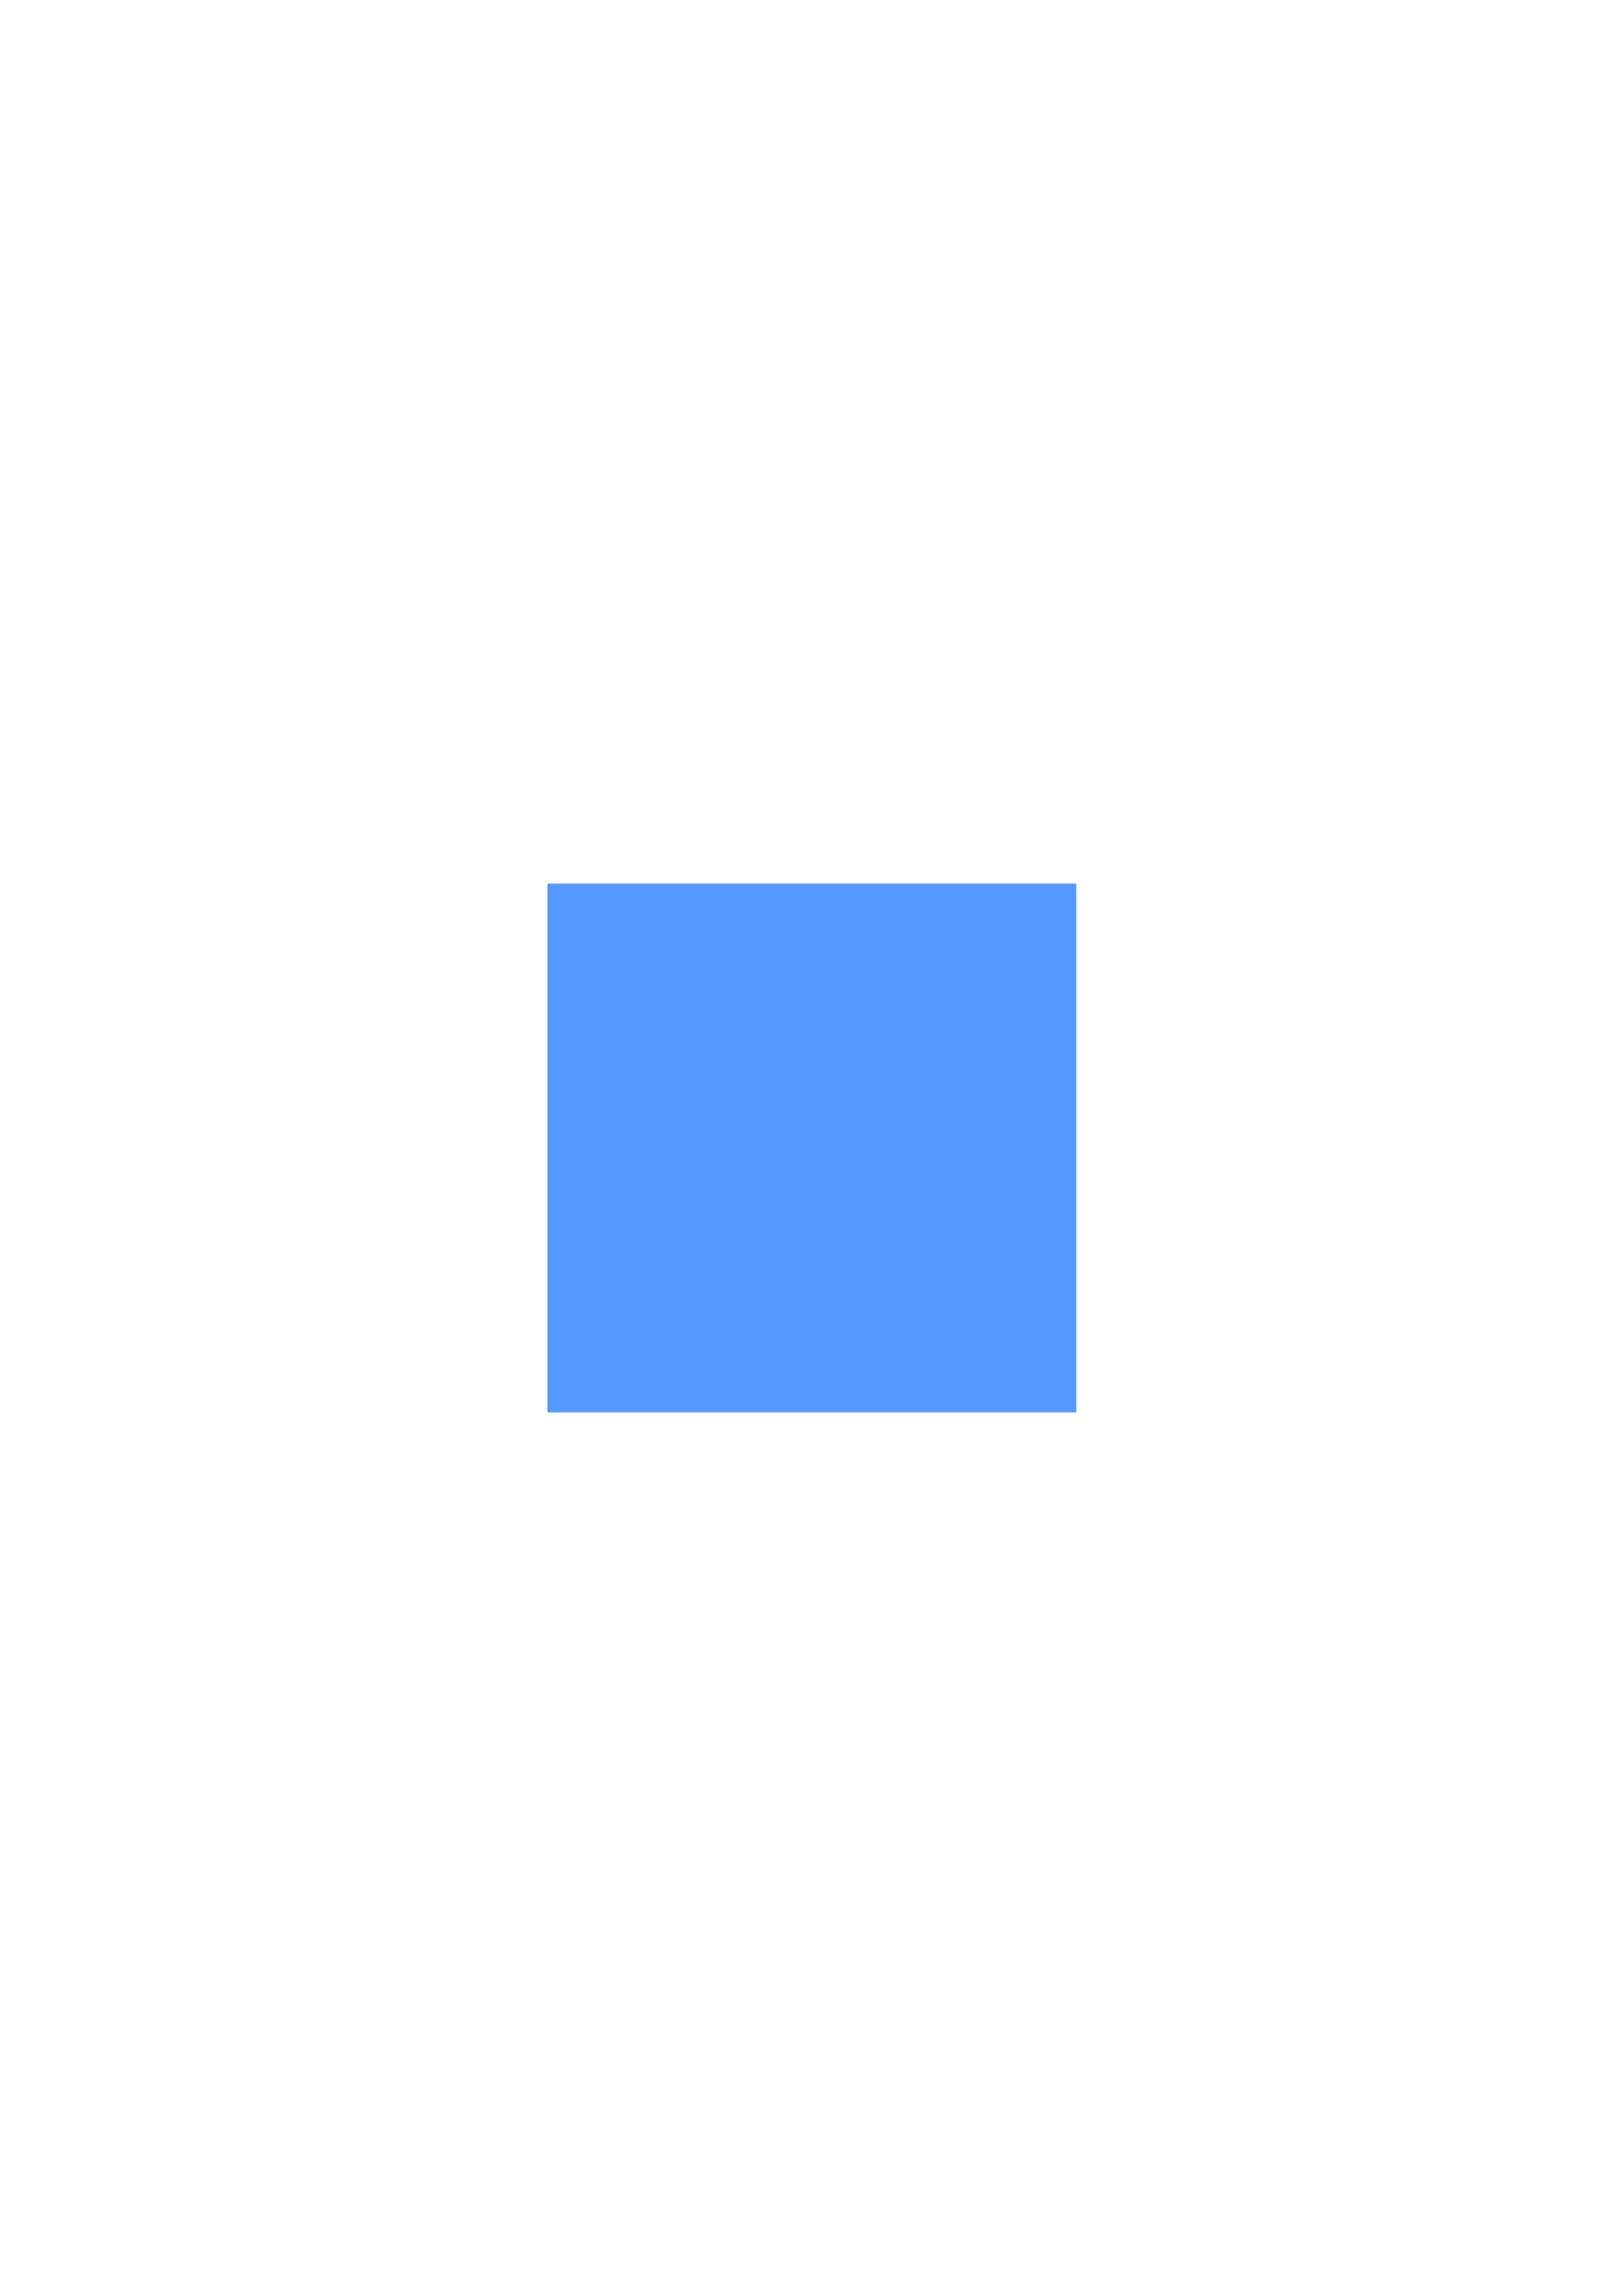
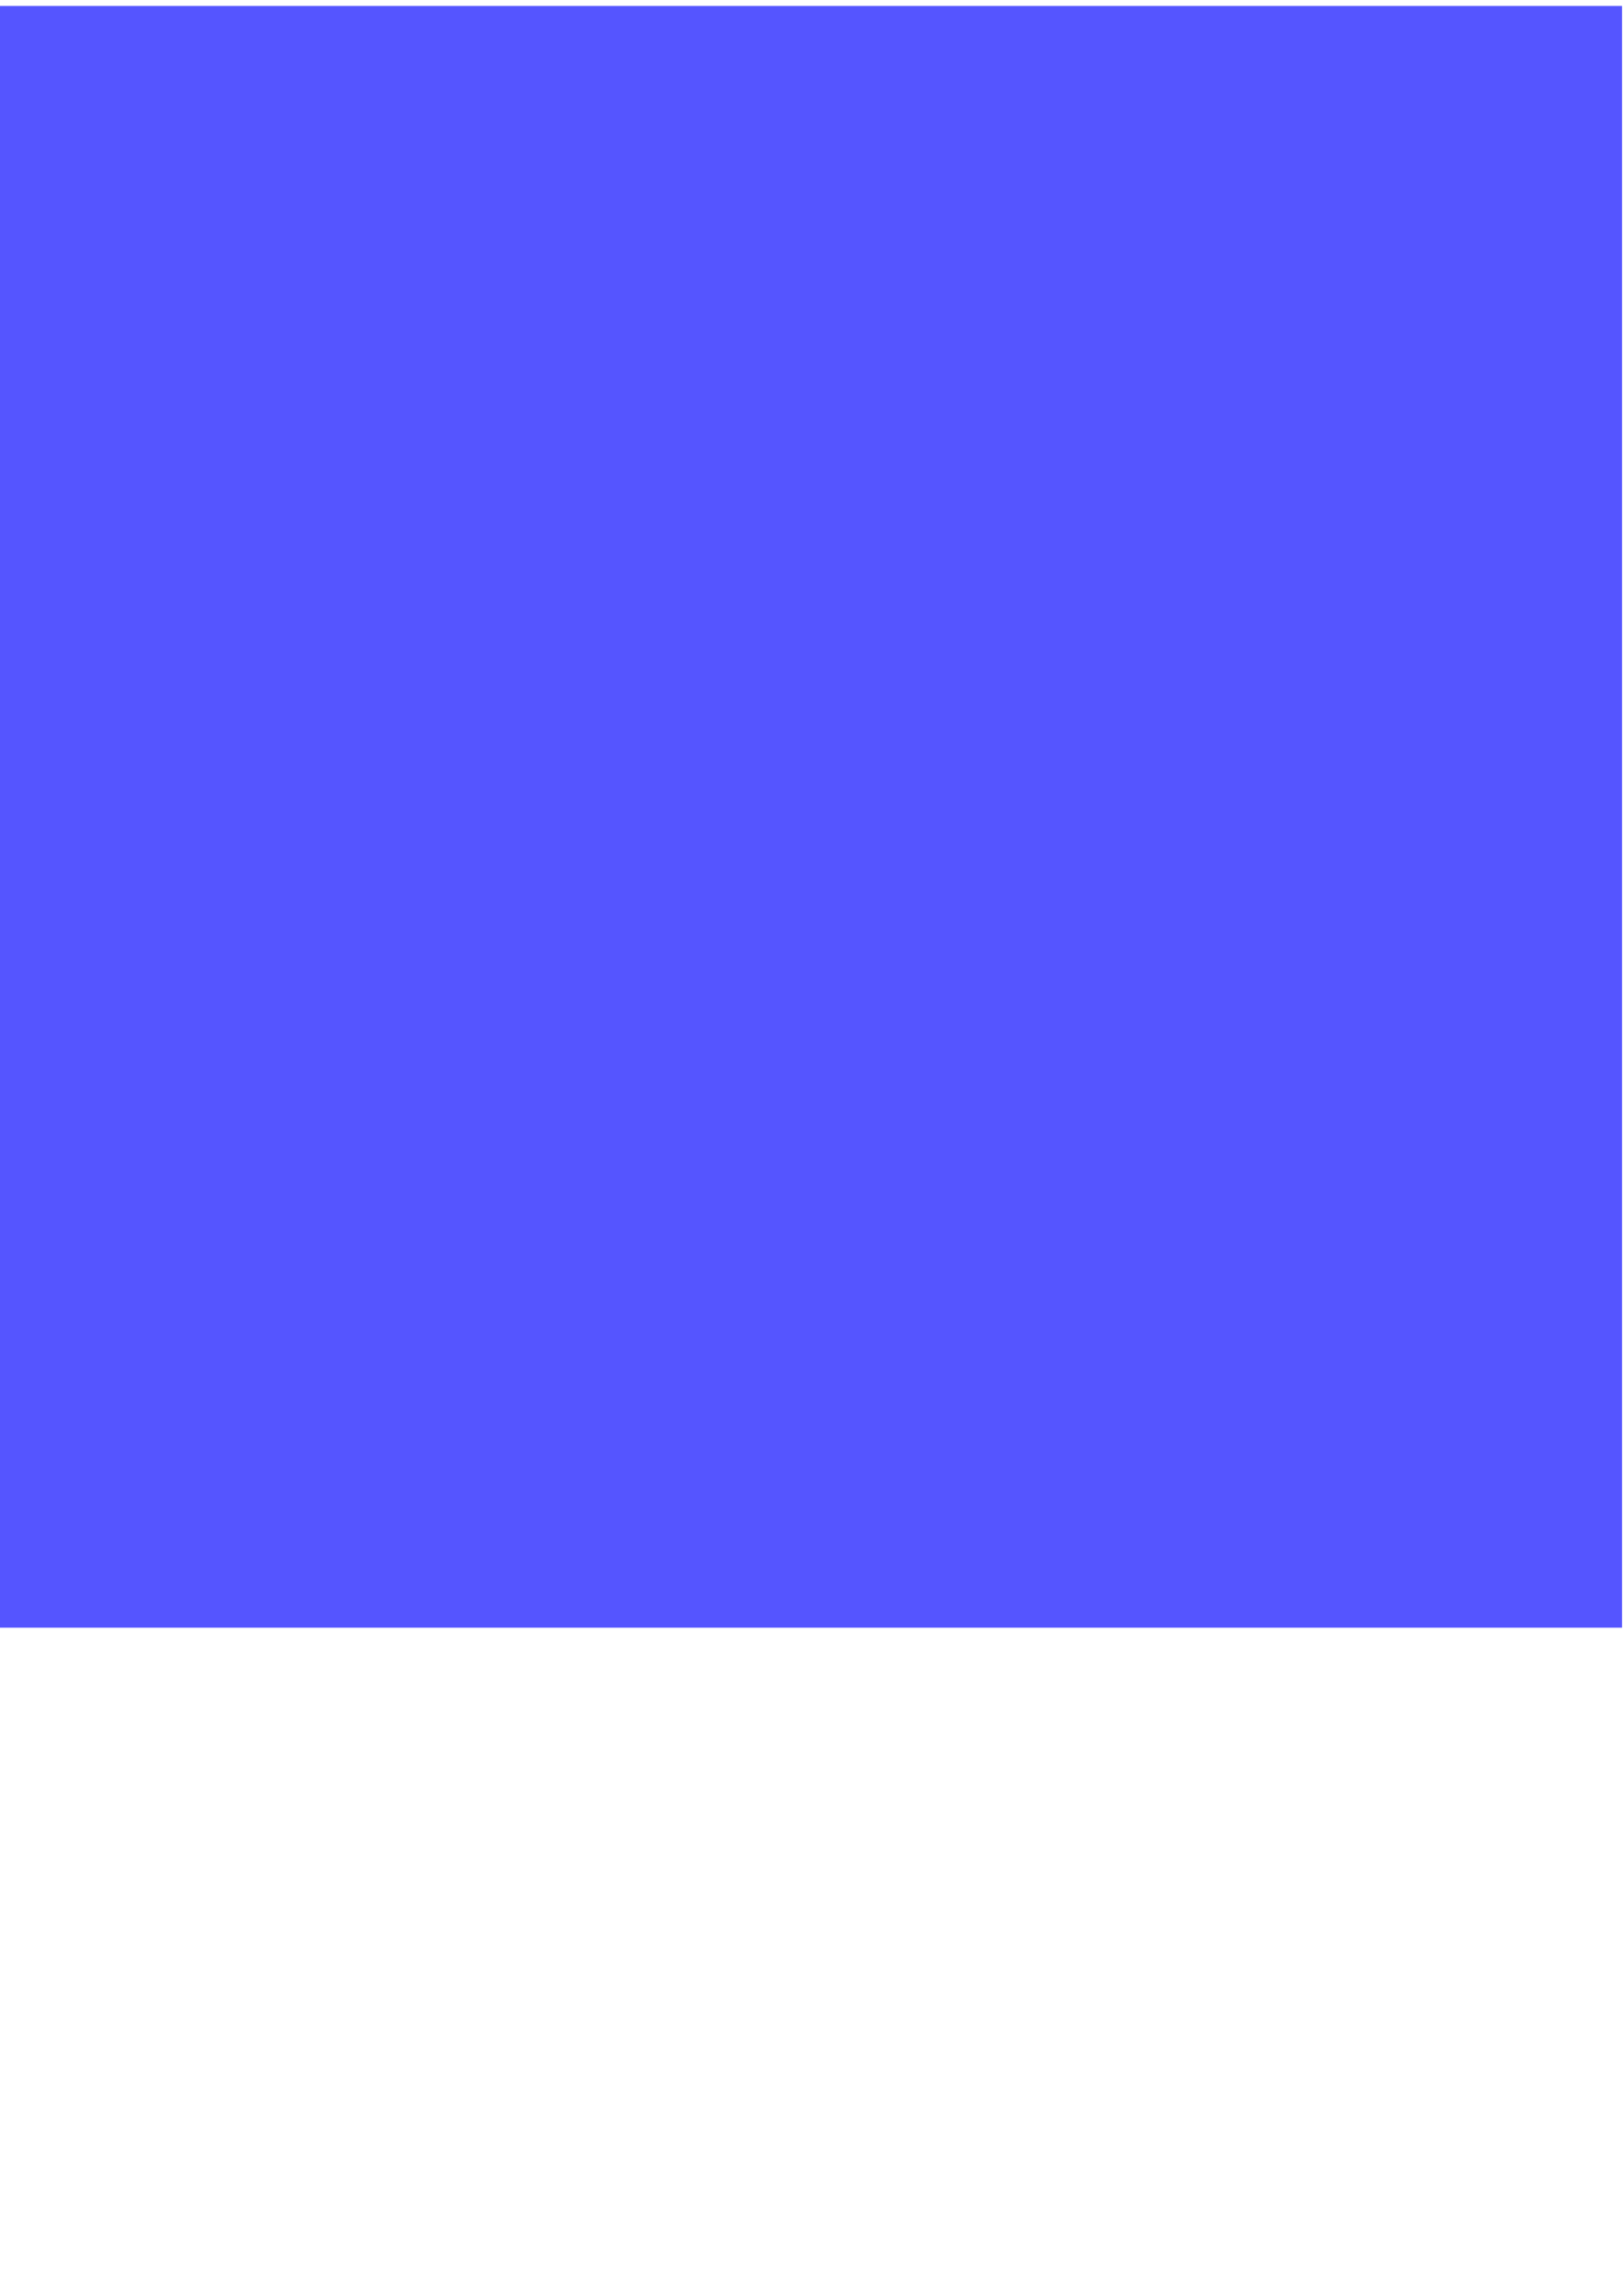
<svg xmlns="http://www.w3.org/2000/svg" width="210mm" height="297mm" viewBox="0 0 210 297" version="1.1" id="svg1">
  <defs id="defs1" />
  <g id="layer1">
-     <rect style="fill:#5599ff;stroke-width:0.265" id="rect1" width="68.391" height="68.391" x="70.805" y="114.305" />
+     <rect style="fill:#5555ff;stroke-width:0.265" id="rect1" width="209.783" height="209.783" x="0" y="0.768" />
  </g>
</svg>
